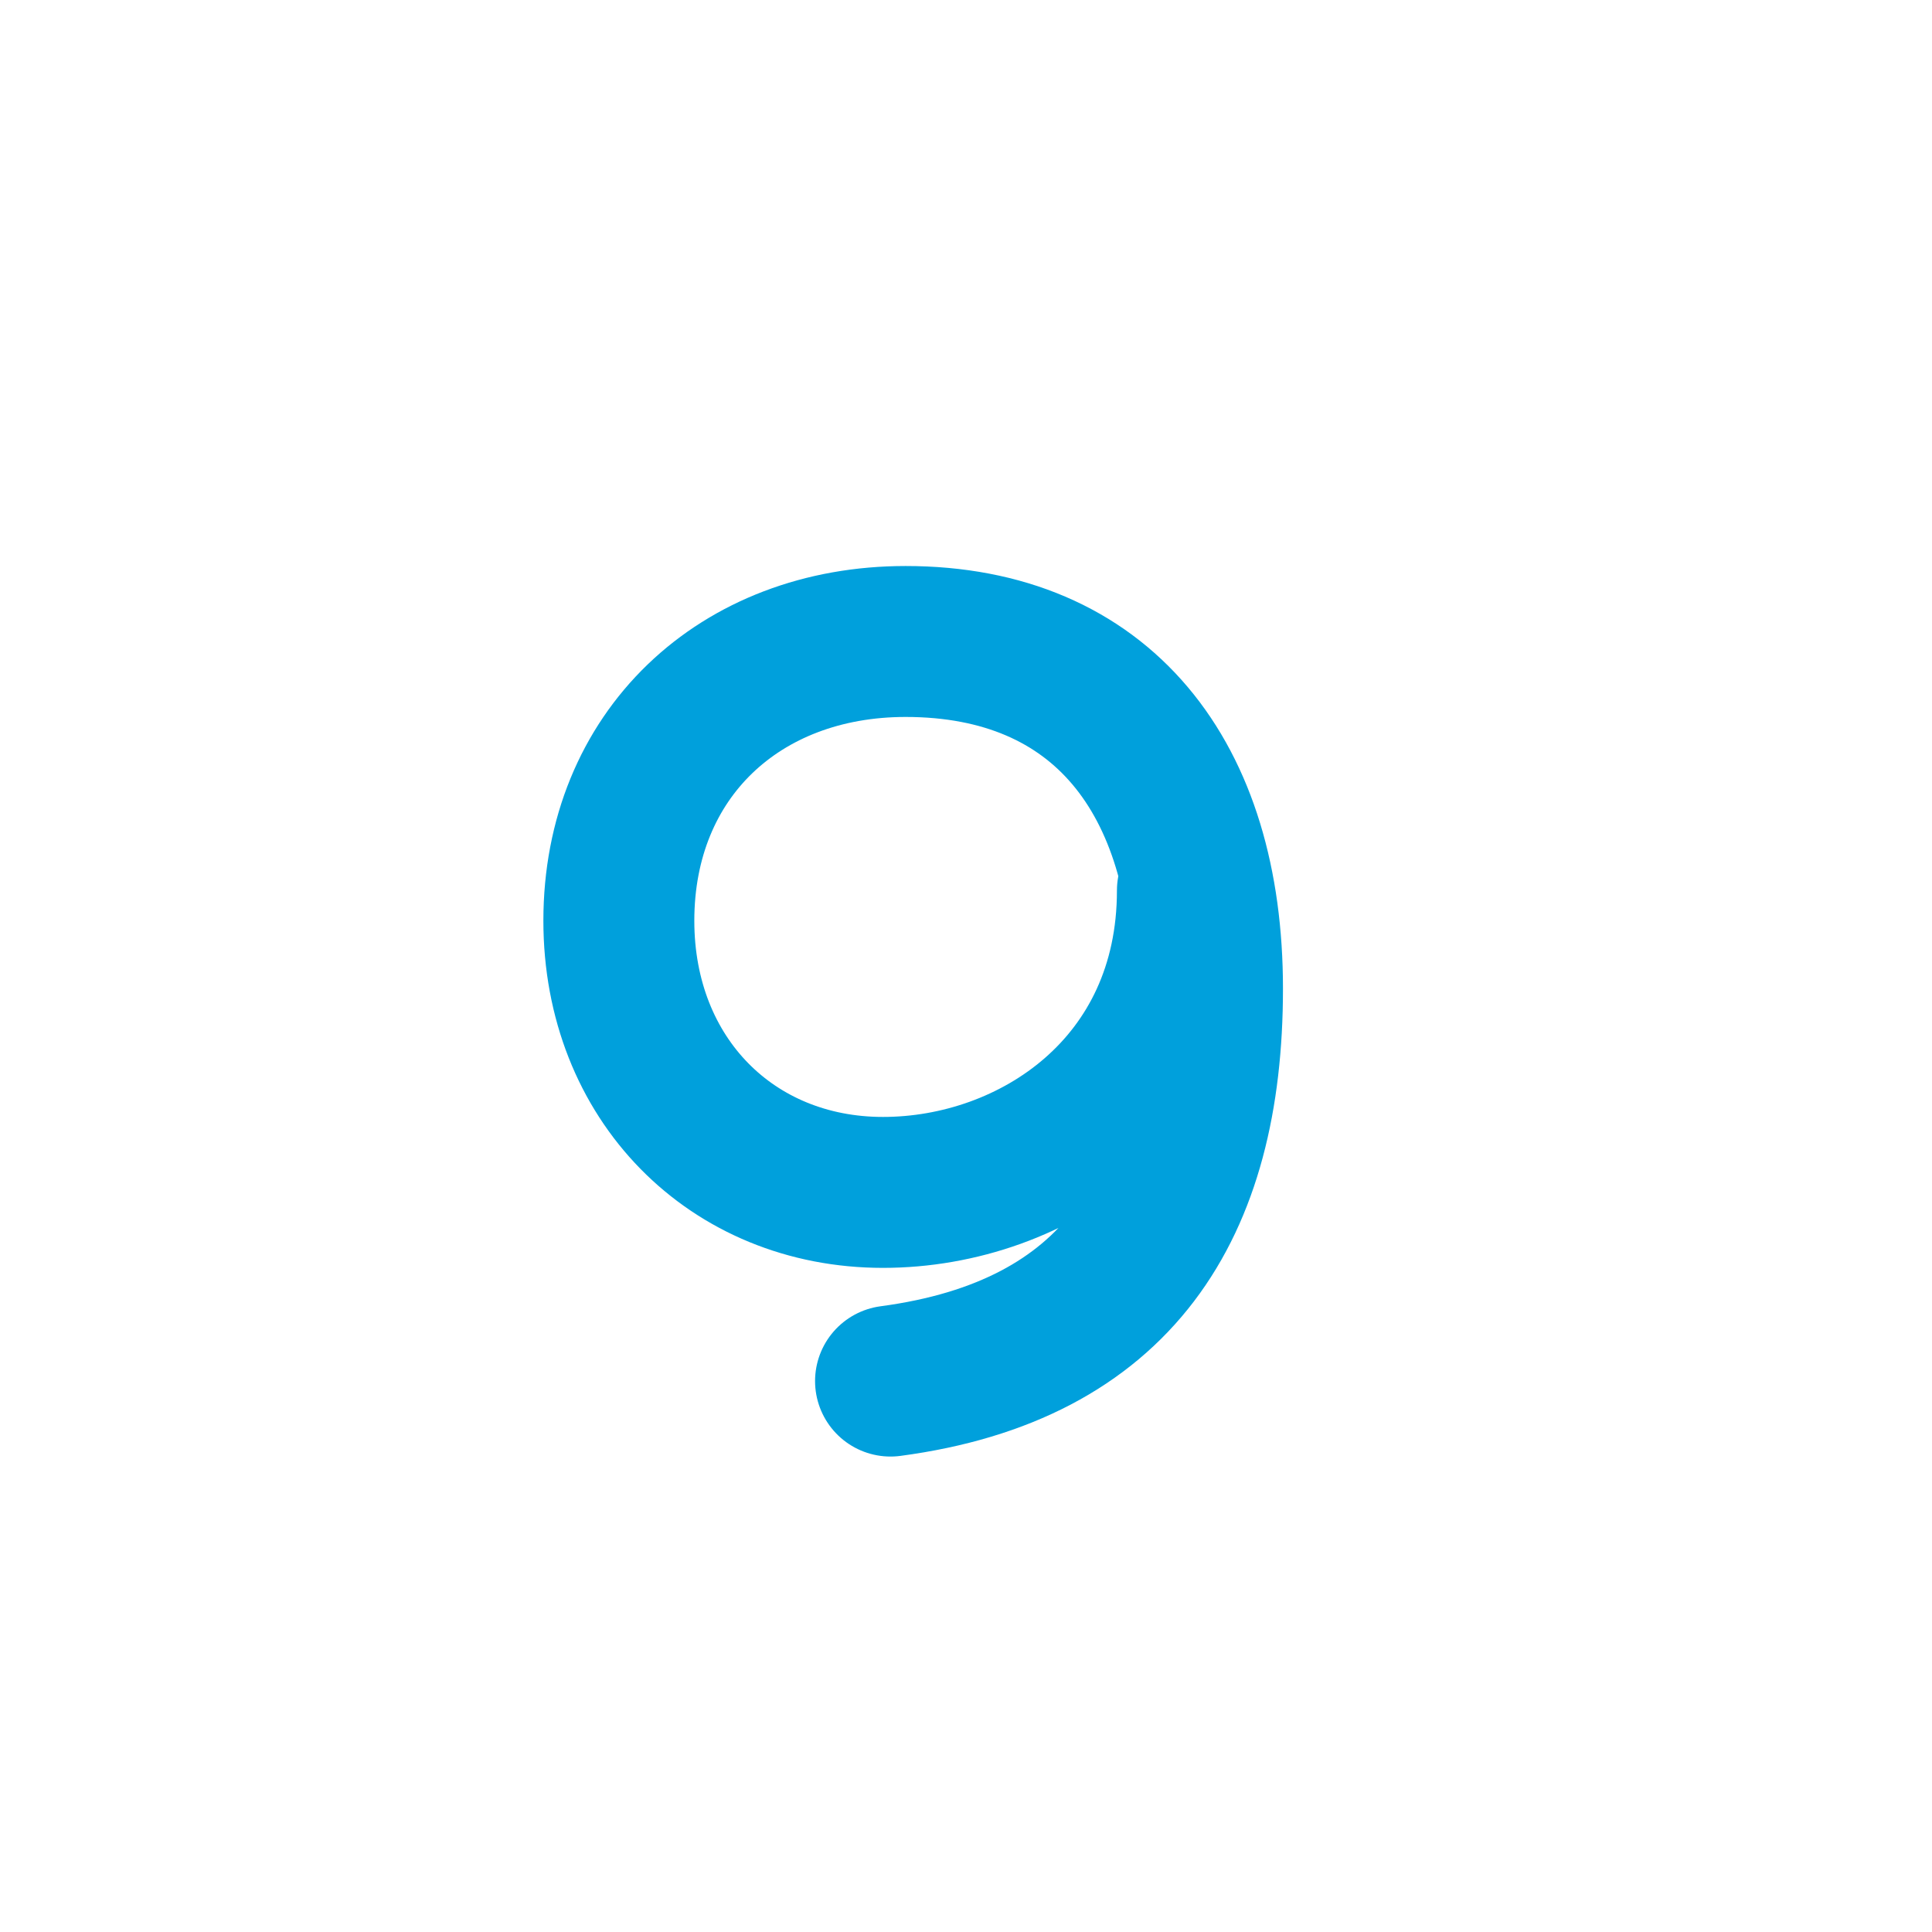
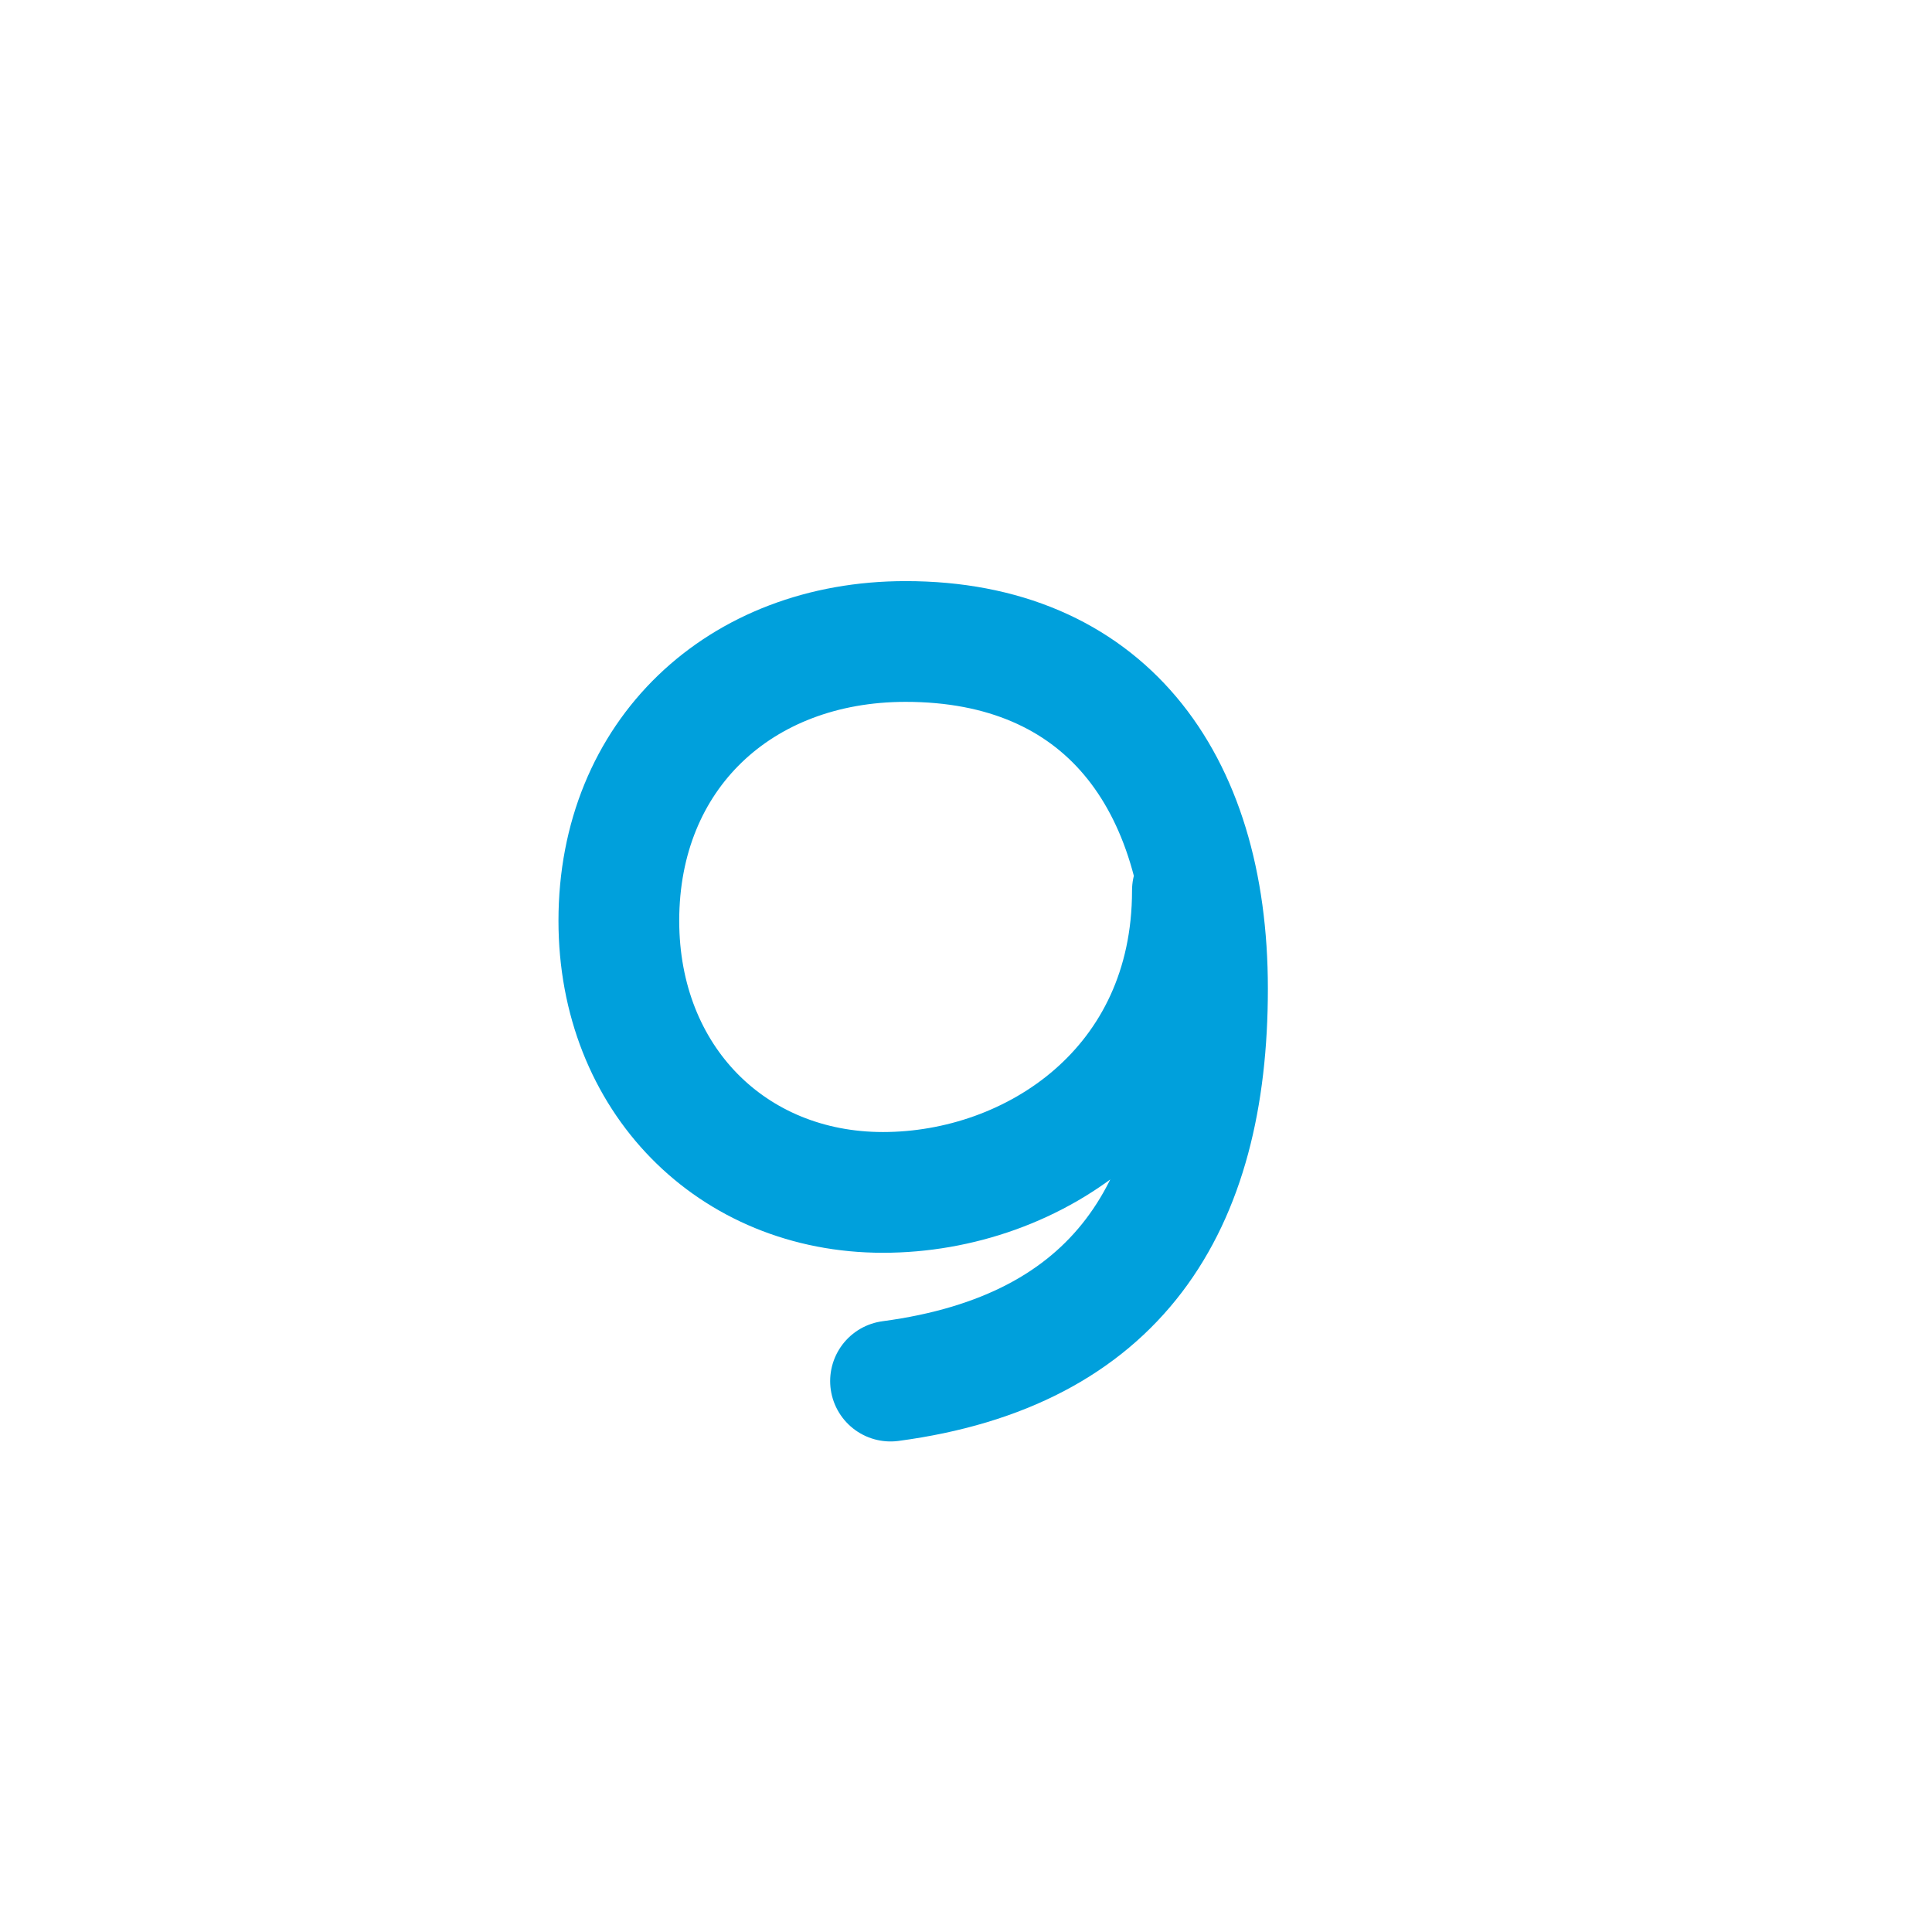
<svg xmlns="http://www.w3.org/2000/svg" viewBox="0 0 512 512" width="512" height="512">
-   <path d="M 316 236 C 316 288 274 316 234 316 C 194 316 164 286 164 244 C 164 200 196 170 240 170 C 292 170 320 206 320 262 C 320 320 296 358 236 366" fill="none" stroke="#00A0DC" stroke-width="40" stroke-linecap="round" stroke-linejoin="round" />
+   <path d="M 316 236 C 316 288 274 316 234 316 C 194 316 164 286 164 244 C 164 200 196 170 240 170 C 292 170 320 206 320 262 C 320 320 296 358 236 366" fill="none" stroke="#00A0DC" stroke-width="32.0" stroke-linecap="round" stroke-linejoin="round" />
</svg>
